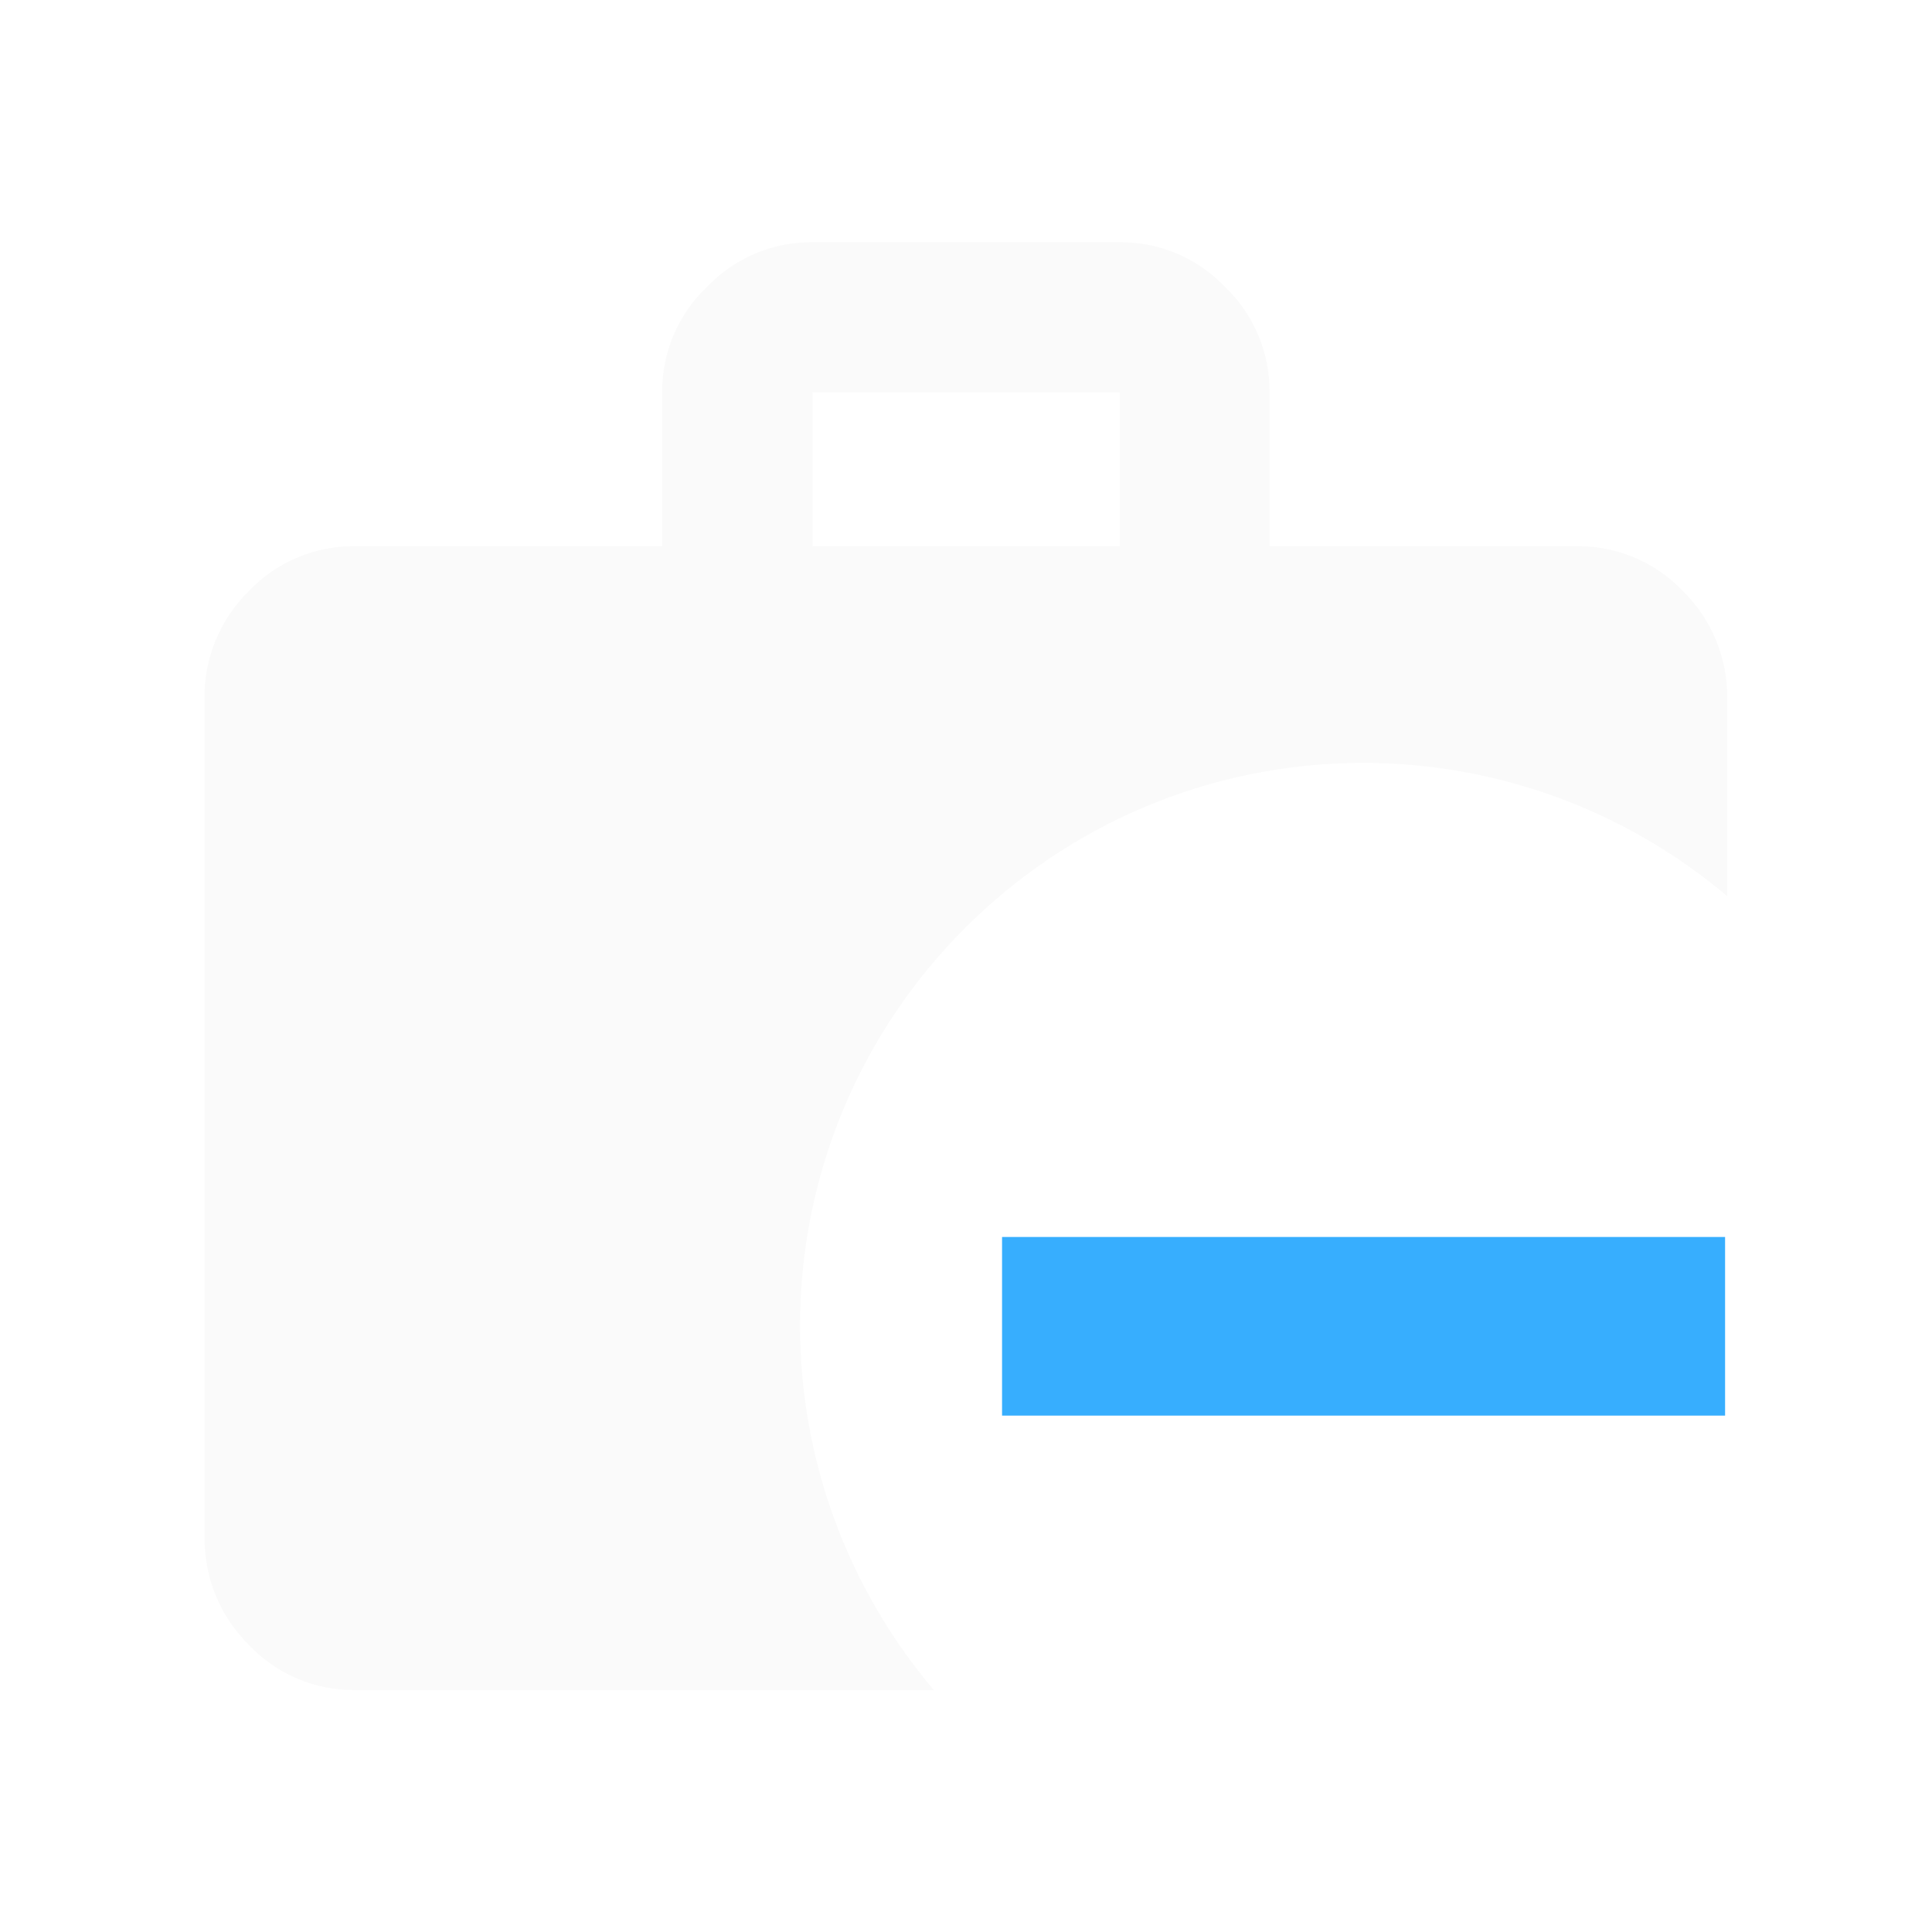
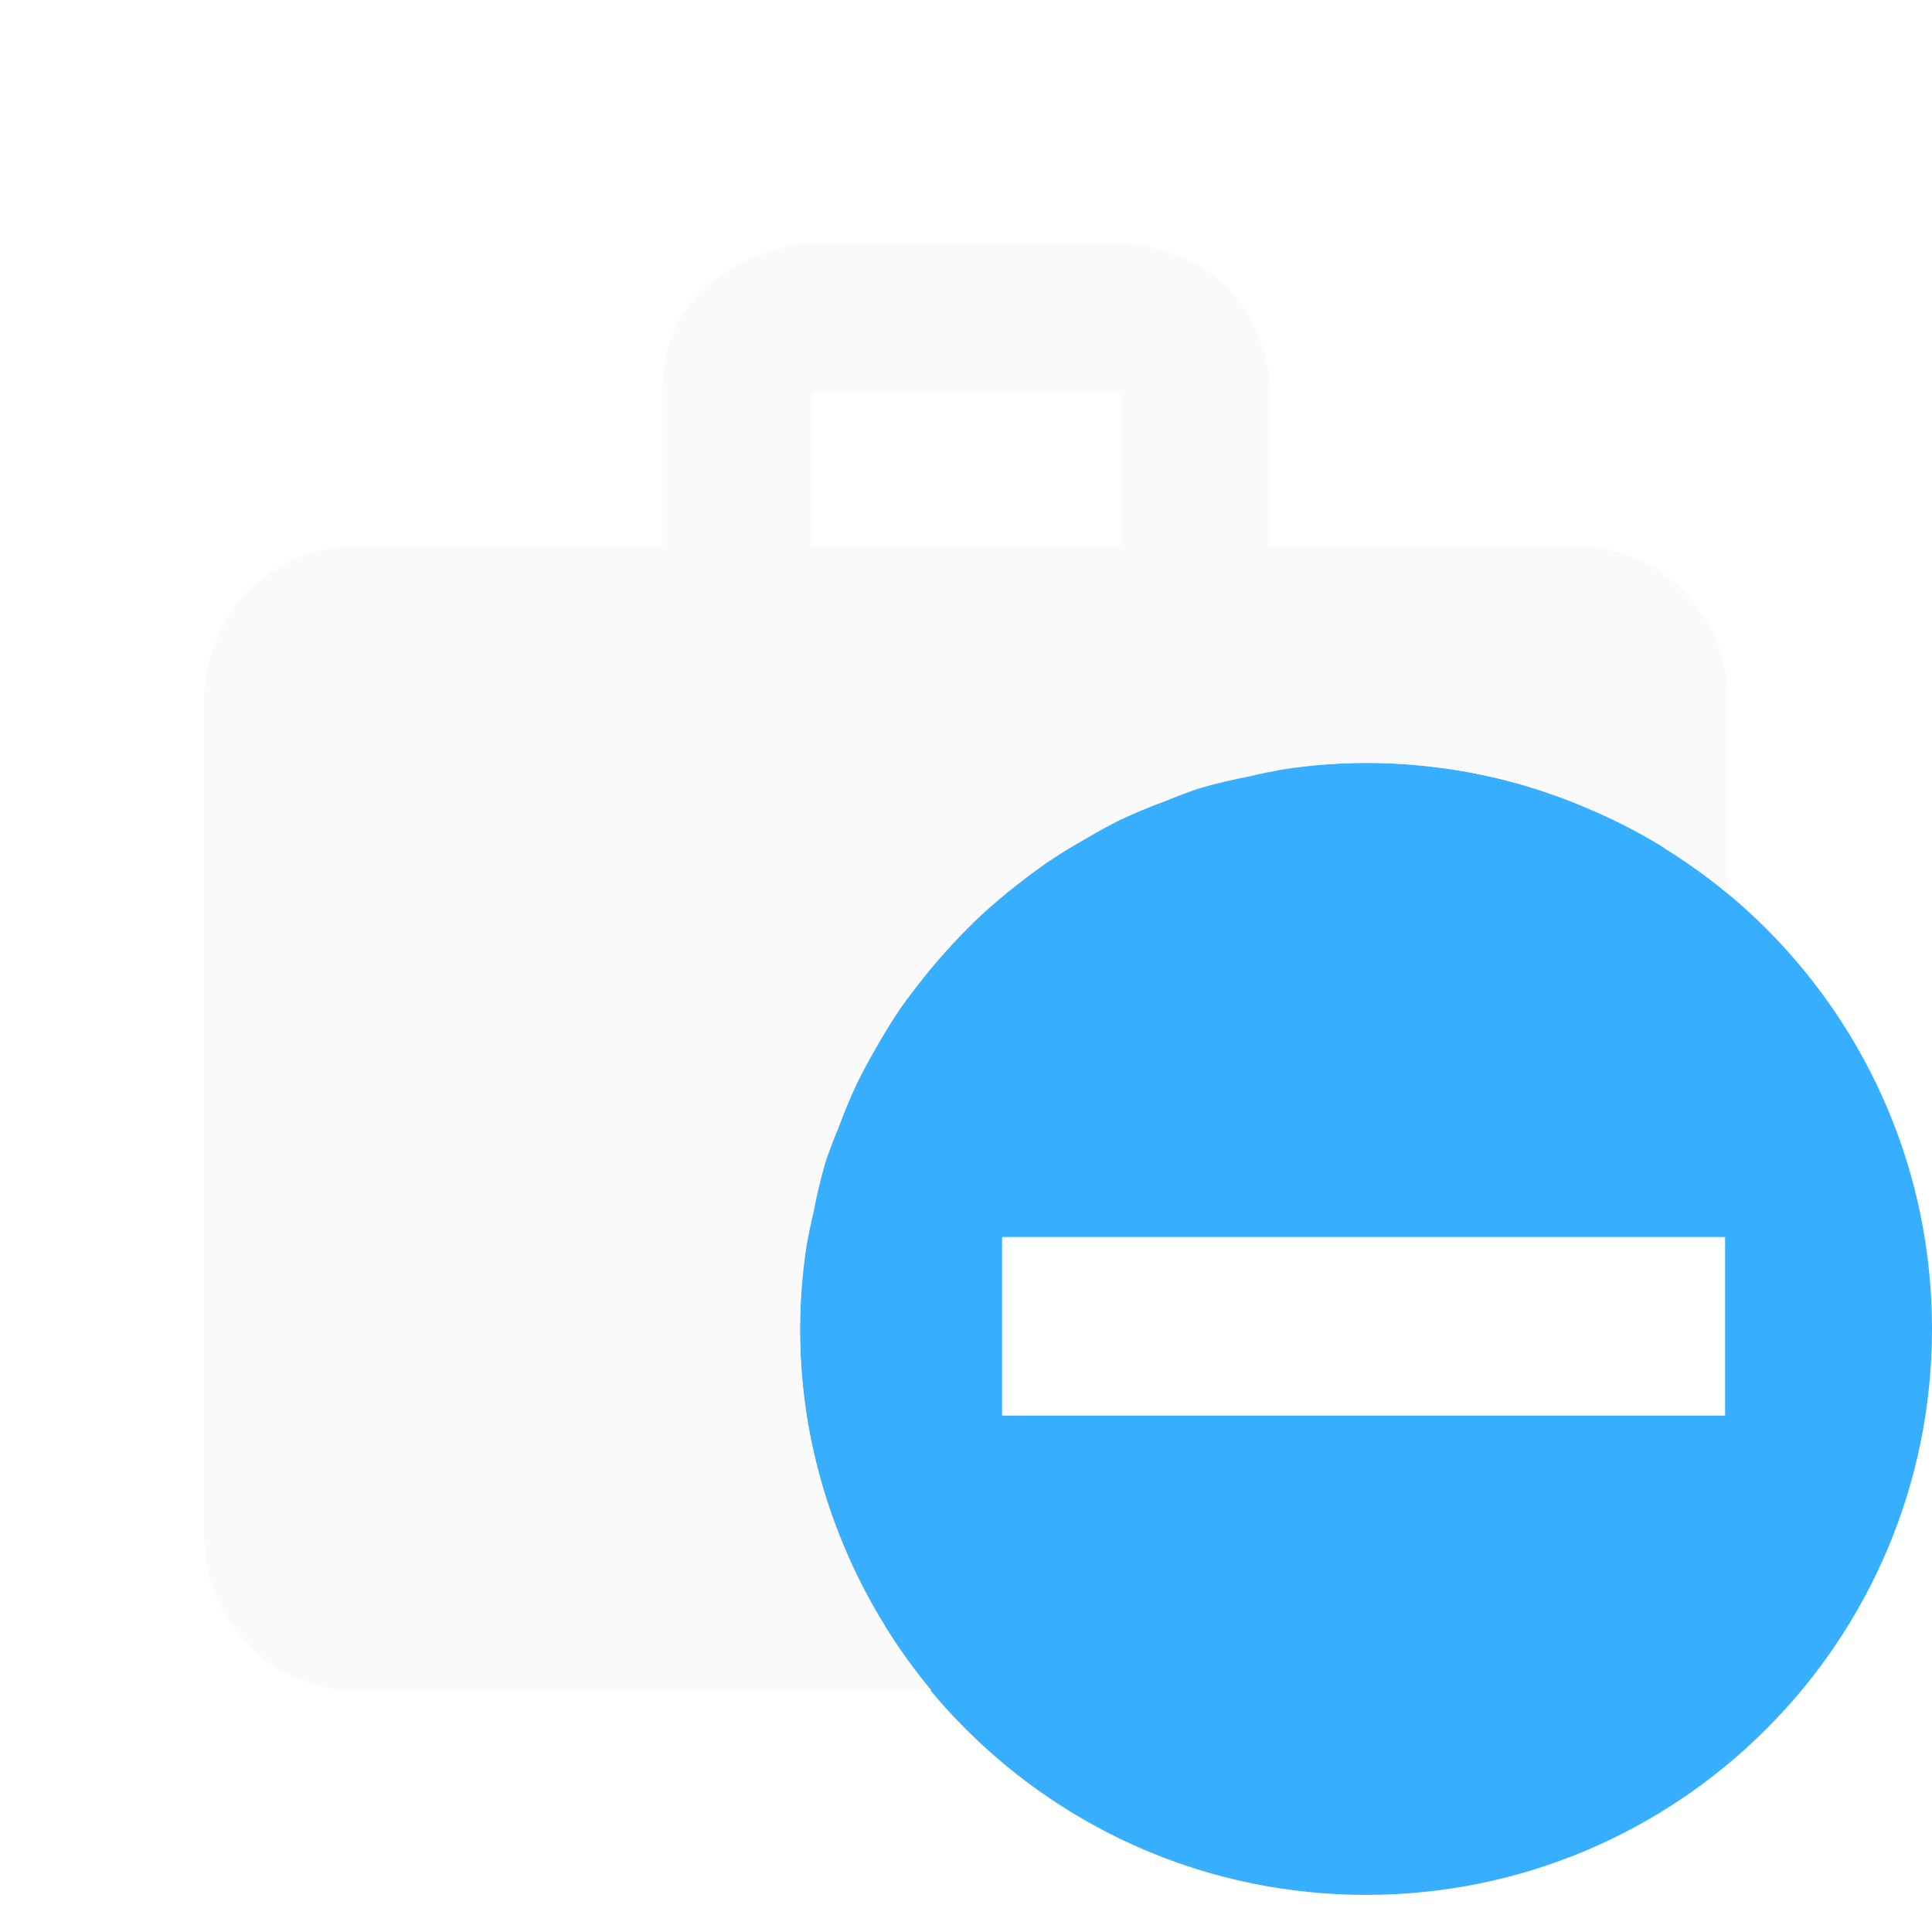
<svg xmlns="http://www.w3.org/2000/svg" xml:space="preserve" width="24" height="24" viewBox="0 0 6.349 6.349">
-   <path d="M2.67.796a.474.474 0 0 0-.347.147.474.474 0 0 0-.147.346v.506h-1.01a.474.474 0 0 0-.347.146.487.487 0 0 0-.147.358v2.75c0 .14.05.26.147.358a.474.474 0 0 0 .347.147h1.903a1.852 1.852 0 0 1-.44-1.195A1.852 1.852 0 0 1 4.48 2.507a1.852 1.852 0 0 1 1.196.438v-.646a.487.487 0 0 0-.147-.358.474.474 0 0 0-.347-.146h-1.01v-.506a.474.474 0 0 0-.146-.346.474.474 0 0 0-.347-.147zm0 .493h1.01v.506H2.67z" style="fill:#fafafa" />
-   <path d="M5.669 4.065v.587H3.293v-.587Z" style="fill:#37aefe" />
+   <path d="M4.489 2.507a1.86 1.86 0 0 0-1.86 1.86 1.86 1.86 0 0 0 1.86 1.86 1.86 1.86 0 0 0 1.86-1.86 1.86 1.86 0 0 0-1.86-1.86zM3.293 4.065h2.376v.587H3.293v-.587z" style="fill:#37aefe;fill-opacity:1;stroke:none;stroke-width:.529;stroke-linecap:round;paint-order:stroke fill markers" />
+   <path d="M2.67.796c-.054.005-.497.061-.494.493v.506h-1.01a.498.498 0 0 0-.494.504v2.75c0 .14.05.26.147.358.09.095.216.148.347.147H3.06a1.86 1.86 0 0 1-.15-.208 1.86 1.86 0 0 1-.002-.004 1.86 1.86 0 0 1-.118-.223 1.86 1.86 0 0 1-.006-.014 1.86 1.86 0 0 1-.083-.23 1.86 1.86 0 0 1-.054-.251 1.86 1.86 0 0 1-.018-.257 1.86 1.86 0 0 1 .022-.276 1.86 1.86 0 0 1 .022-.105 1.86 1.86 0 0 1 .04-.168 1.86 1.86 0 0 1 .043-.113 1.86 1.86 0 0 1 .06-.144 1.86 1.86 0 0 1 .06-.112 1.86 1.86 0 0 1 .081-.132 1.86 1.86 0 0 1 .076-.101 1.86 1.86 0 0 1 .097-.113 1.86 1.86 0 0 1 .093-.094 1.86 1.86 0 0 1 .118-.1 1.86 1.86 0 0 1 .098-.073 1.86 1.86 0 0 1 .135-.083 1.86 1.86 0 0 1 .106-.058 1.86 1.86 0 0 1 .154-.064 1.86 1.86 0 0 1 .106-.04 1.86 1.86 0 0 1 .168-.04 1.86 1.86 0 0 1 .105-.022 1.86 1.86 0 0 1 .276-.022 1.86 1.86 0 0 1 .256.018 1.86 1.86 0 0 1 .001 0 1.86 1.86 0 0 1 .241.05 1.86 1.86 0 0 1 .02.006 1.86 1.86 0 0 1 .227.083 1.86 1.86 0 0 1 .012.005 1.86 1.86 0 0 1 .22.115 1.86 1.86 0 0 1 .002.001 1.86 1.86 0 0 1 .002.003 1.86 1.86 0 0 1 .207.148v-.661a.498.498 0 0 0-.494-.48h-1.01v-.506c0-.057-.015-.447-.493-.493H2.669zm0 .493H3.68v.506H2.67v-.506z" style="fill:#fafafa;fill-opacity:1" />
</svg>
